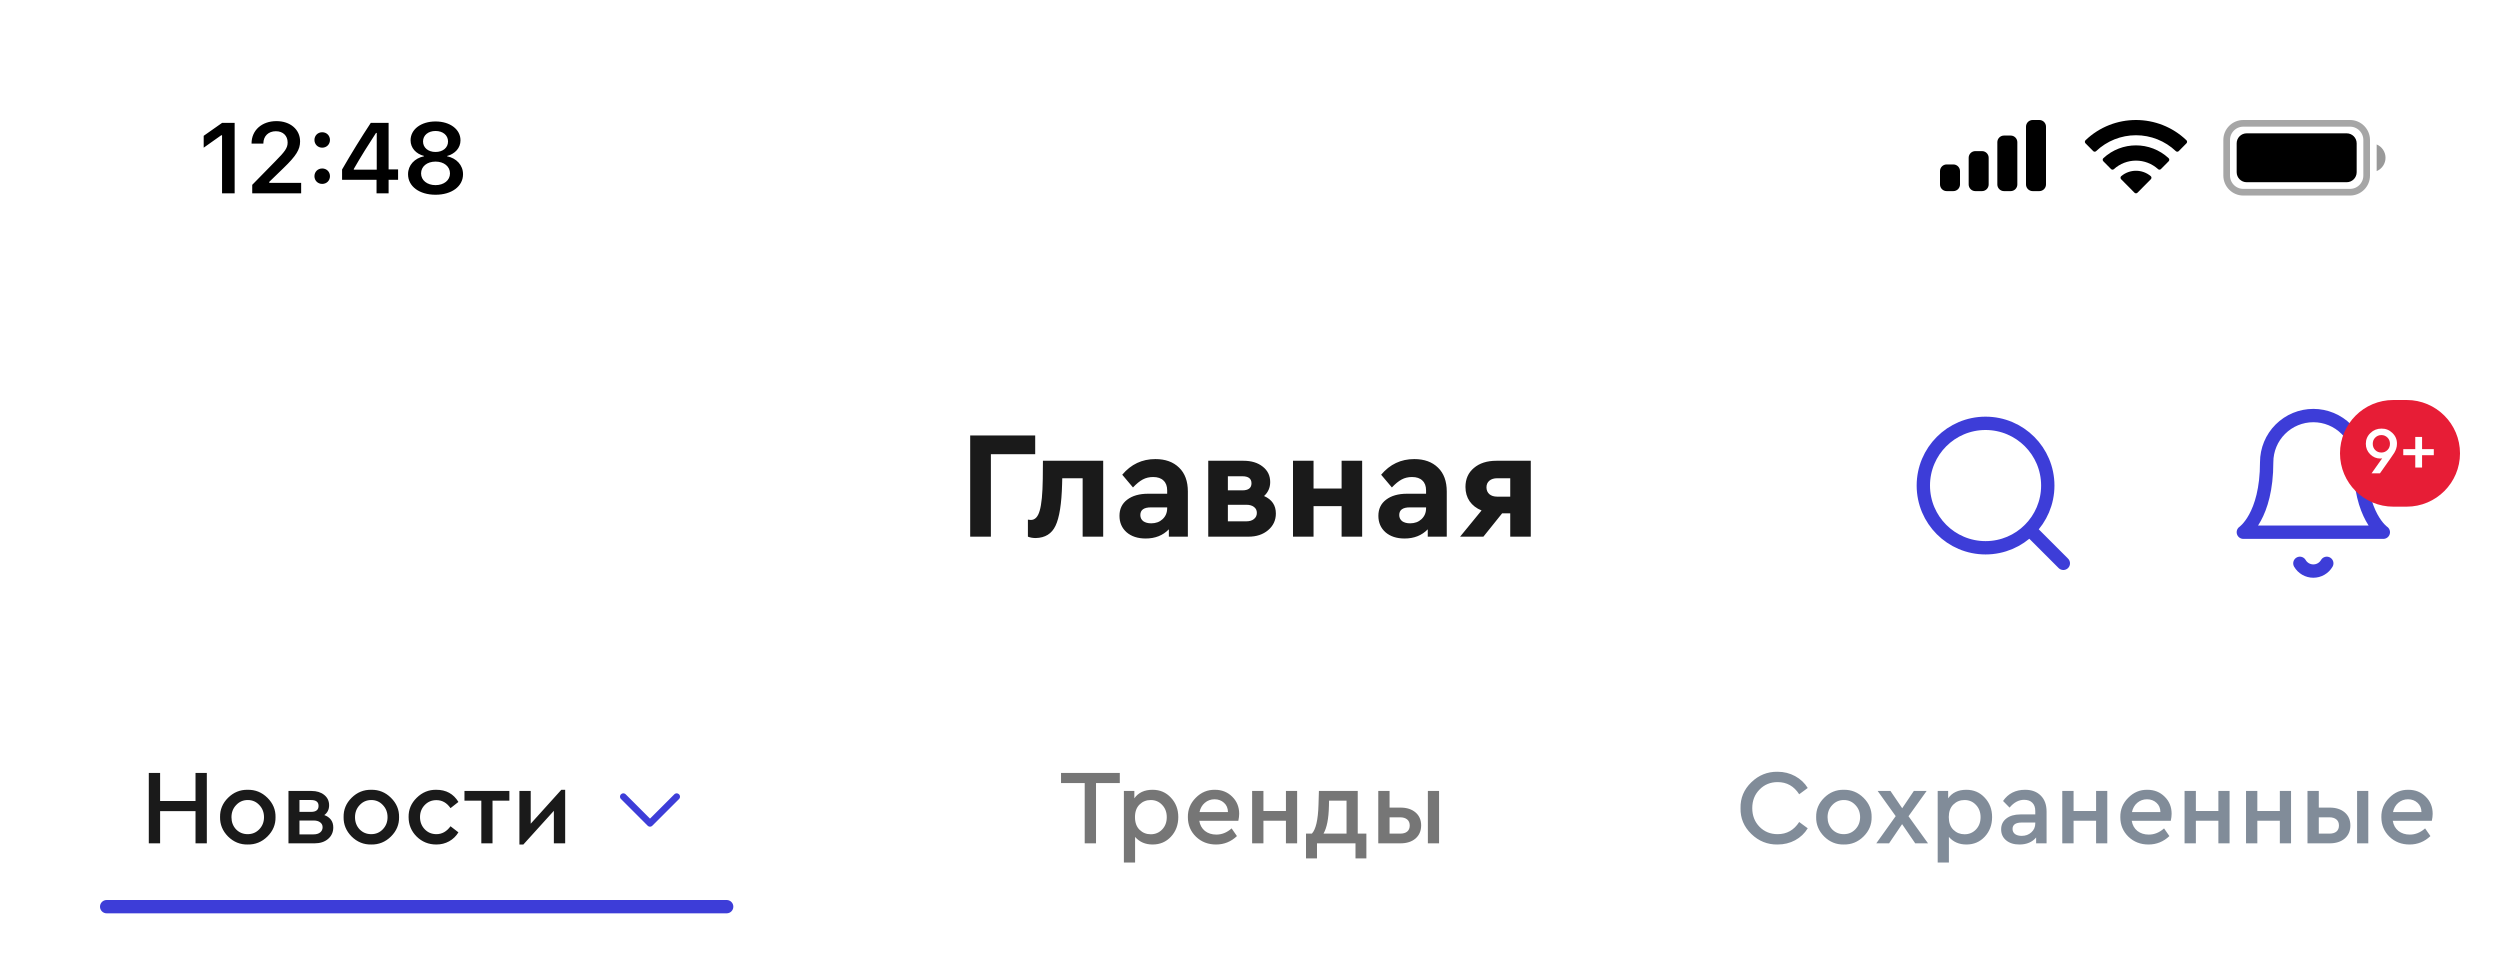
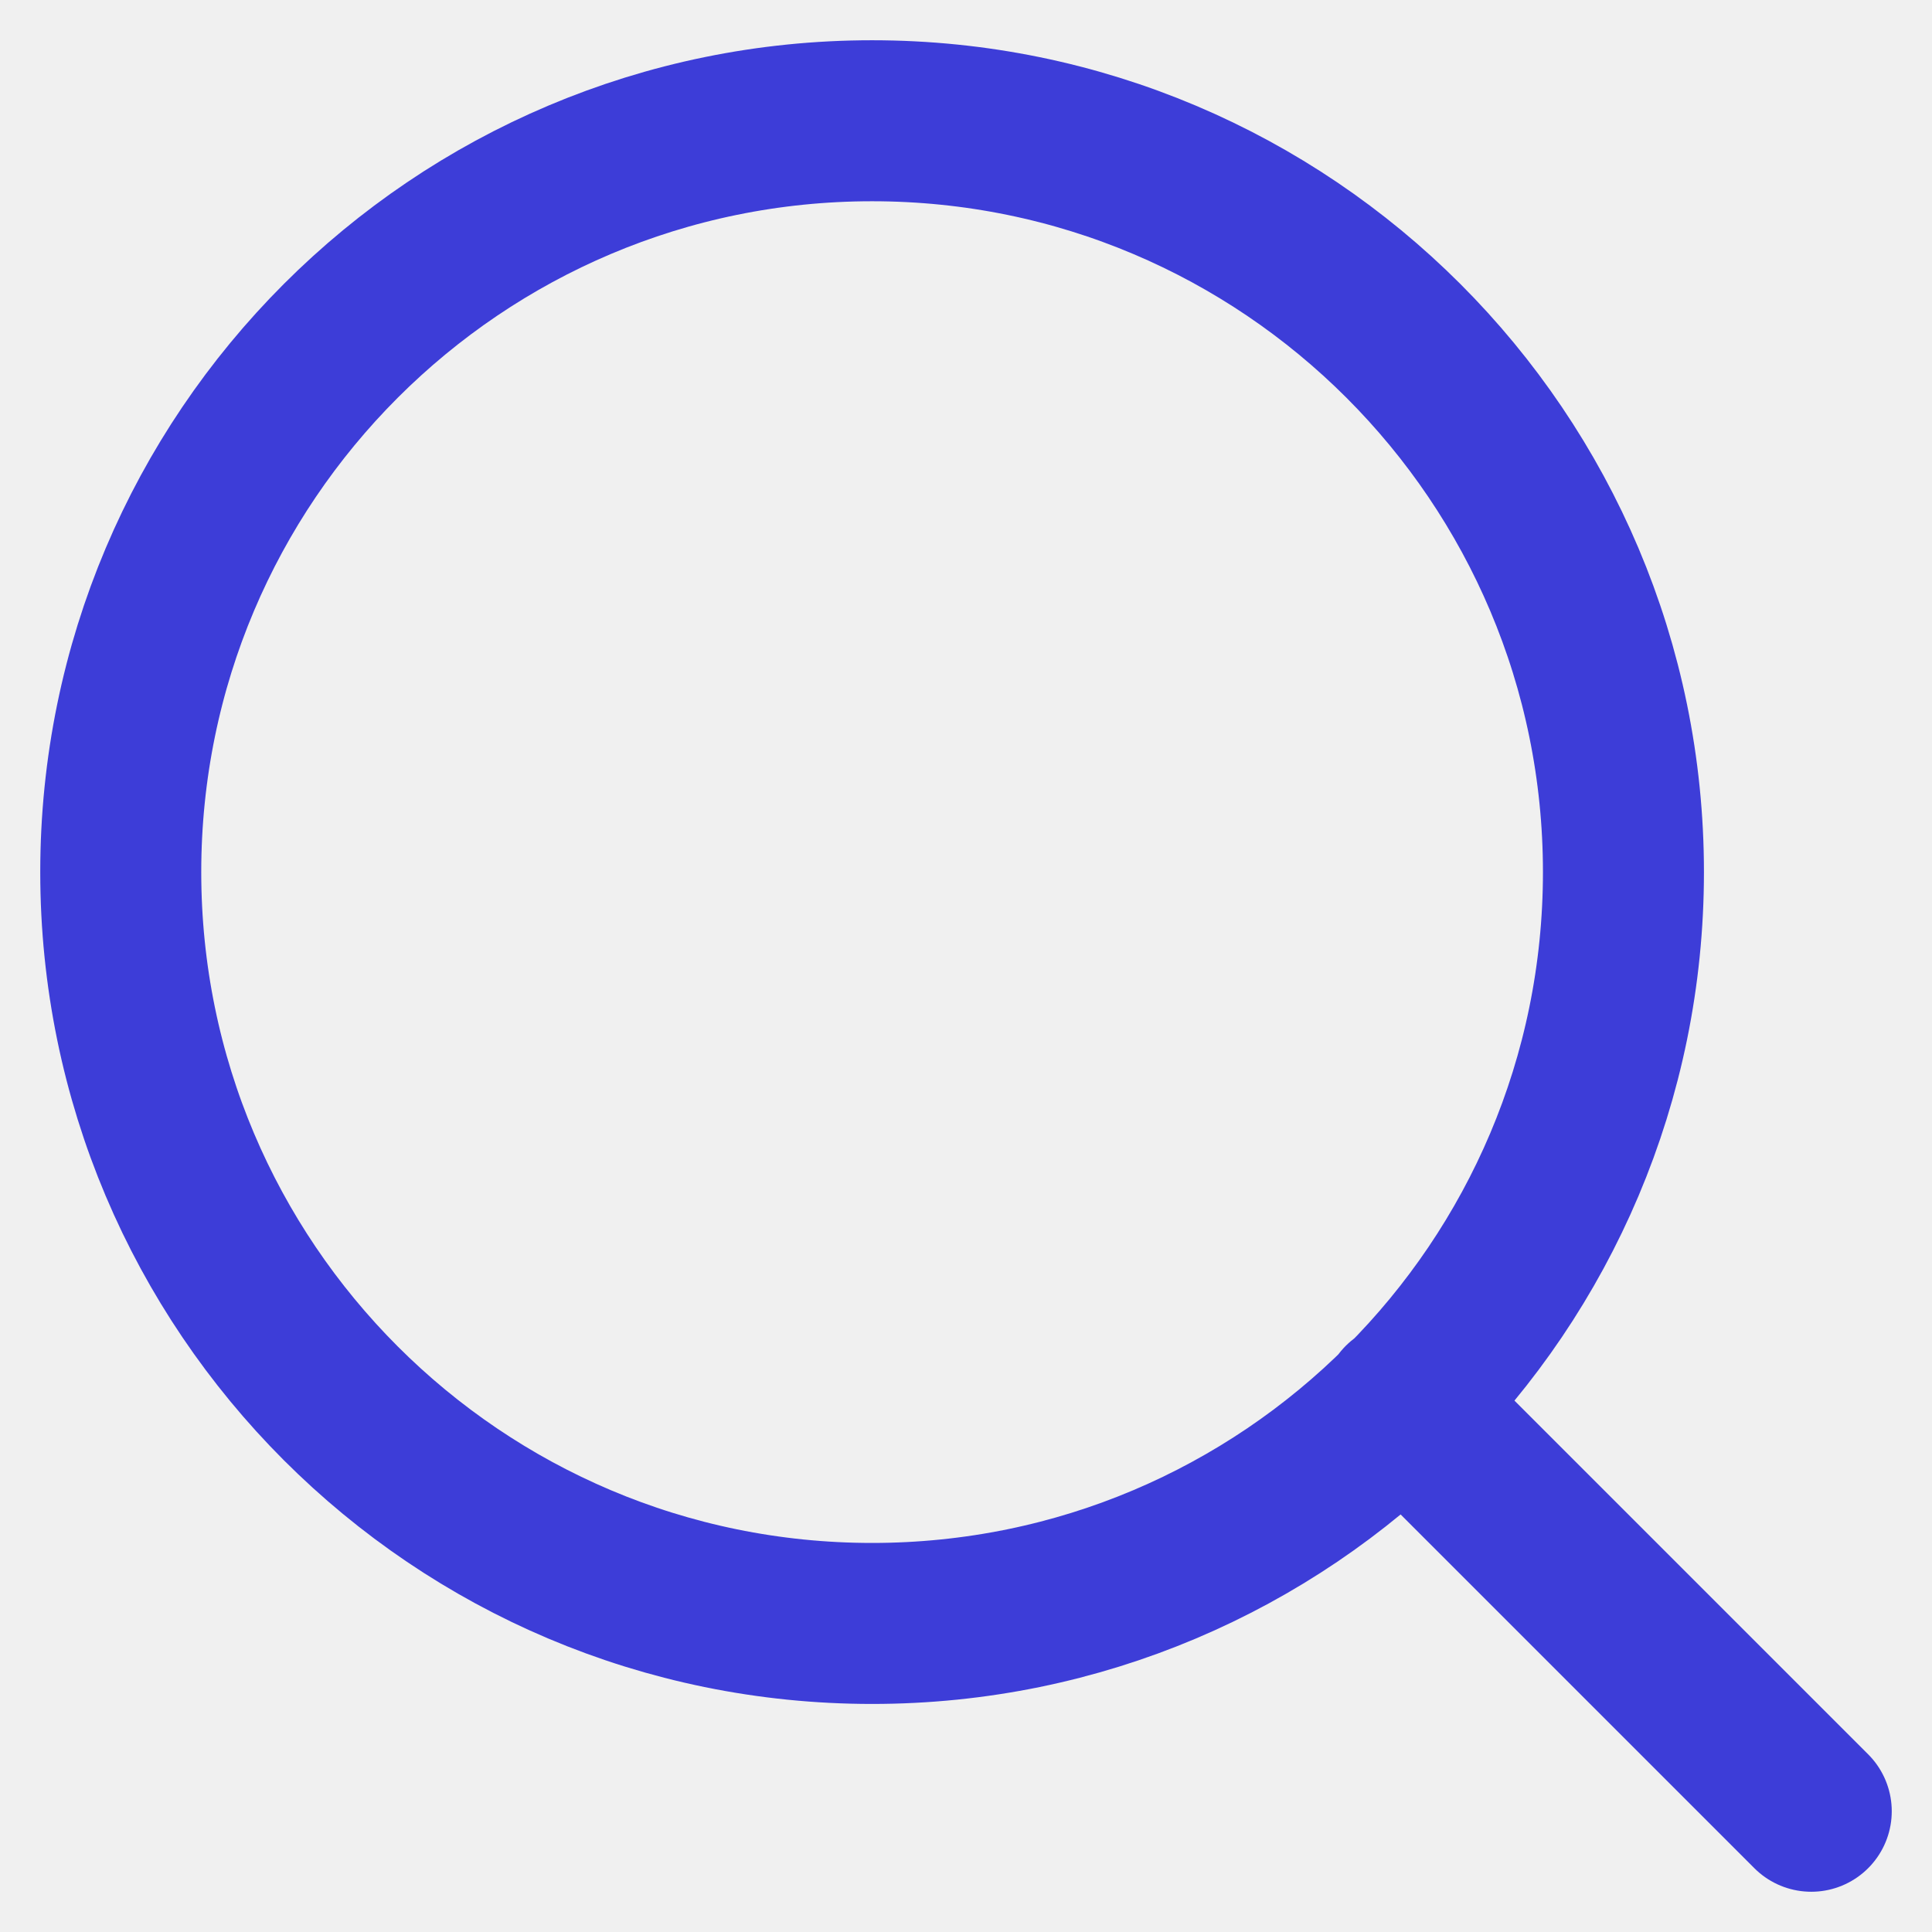
- <svg xmlns="http://www.w3.org/2000/svg" width="375" height="144" viewBox="0 0 375 144" fill="none">
-   <rect width="375" height="144" fill="white" />
-   <path fill-rule="evenodd" clip-rule="evenodd" d="M320.397 20.285C322.622 20.285 324.761 21.139 326.374 22.67C326.495 22.788 326.689 22.787 326.809 22.667L327.969 21.497C328.03 21.436 328.064 21.353 328.063 21.267C328.063 21.181 328.028 21.099 327.967 21.039C323.735 16.987 317.059 16.987 312.827 21.039C312.765 21.099 312.731 21.181 312.73 21.267C312.729 21.353 312.763 21.436 312.824 21.497L313.985 22.667C314.104 22.787 314.298 22.789 314.42 22.67C316.032 21.139 318.172 20.285 320.397 20.285ZM320.397 24.092C321.619 24.092 322.798 24.546 323.704 25.366C323.827 25.482 324.02 25.48 324.139 25.36L325.299 24.19C325.36 24.128 325.393 24.045 325.393 23.959C325.392 23.872 325.356 23.789 325.294 23.729C322.535 21.165 318.262 21.165 315.503 23.729C315.44 23.789 315.405 23.872 315.404 23.959C315.403 24.045 315.437 24.128 315.498 24.19L316.657 25.36C316.777 25.48 316.97 25.482 317.092 25.366C317.998 24.547 319.176 24.093 320.397 24.092ZM322.719 26.654C322.721 26.741 322.687 26.824 322.625 26.885L320.62 28.907C320.561 28.967 320.481 29 320.397 29C320.313 29 320.233 28.967 320.174 28.907L318.169 26.885C318.107 26.824 318.073 26.741 318.075 26.654C318.076 26.567 318.114 26.485 318.179 26.427C319.459 25.344 321.335 25.344 322.616 26.427C322.68 26.485 322.717 26.567 322.719 26.654Z" fill="black" />
-   <path fill-rule="evenodd" clip-rule="evenodd" d="M305.9 18H304.9C304.348 18 303.9 18.448 303.9 19V27.667C303.9 28.219 304.348 28.667 304.9 28.667H305.9C306.452 28.667 306.9 28.219 306.9 27.667V19C306.9 18.448 306.452 18 305.9 18ZM300.6 20.333H301.6C302.152 20.333 302.6 20.781 302.6 21.333V27.667C302.6 28.219 302.152 28.667 301.6 28.667H300.6C300.048 28.667 299.6 28.219 299.6 27.667V21.333C299.6 20.781 300.048 20.333 300.6 20.333ZM297.3 22.667H296.3C295.748 22.667 295.3 23.114 295.3 23.667V27.667C295.3 28.219 295.748 28.667 296.3 28.667H297.3C297.852 28.667 298.3 28.219 298.3 27.667V23.667C298.3 23.114 297.852 22.667 297.3 22.667ZM293 24.667H292C291.448 24.667 291 25.114 291 25.667V27.667C291 28.219 291.448 28.667 292 28.667H293C293.552 28.667 294 28.219 294 27.667V25.667C294 25.114 293.552 24.667 293 24.667Z" fill="black" />
-   <rect opacity="0.35" x="334" y="18.5" width="21" height="10.333" rx="2.5" stroke="black" />
-   <path opacity="0.4" d="M356.5 21.667V25.667C357.305 25.328 357.828 24.54 357.828 23.667C357.828 22.794 357.305 22.005 356.5 21.667Z" fill="black" />
-   <rect x="335.5" y="20" width="18" height="7.333" rx="1.5" fill="black" />
-   <path d="M33.307 29H35.197V18.431H33.315L30.554 20.372V22.152L33.183 20.291H33.307V29ZM37.834 29H45.173V27.433H40.39V27.279L42.507 25.228C44.433 23.375 45.012 22.423 45.012 21.222V21.2C45.012 19.42 43.532 18.168 41.474 18.168C39.27 18.168 37.732 19.544 37.732 21.515L37.739 21.537L39.497 21.544L39.504 21.515C39.504 20.423 40.258 19.684 41.379 19.684C42.478 19.684 43.144 20.387 43.144 21.361V21.383C43.144 22.196 42.741 22.73 41.306 24.181L37.834 27.726V29ZM48.33 22.152C49.004 22.152 49.495 21.639 49.495 20.995C49.495 20.343 49.004 19.837 48.33 19.837C47.664 19.837 47.166 20.343 47.166 20.995C47.166 21.639 47.664 22.152 48.33 22.152ZM48.33 27.586C49.004 27.586 49.495 27.081 49.495 26.429C49.495 25.777 49.004 25.272 48.33 25.272C47.664 25.272 47.166 25.777 47.166 26.429C47.166 27.081 47.664 27.586 48.33 27.586ZM56.482 29H58.291V26.971H59.712V25.411H58.291V18.431H55.618C54.182 20.614 52.681 23.045 51.311 25.426V26.971H56.482V29ZM53.069 25.455V25.345C54.094 23.551 55.318 21.595 56.402 19.94H56.511V25.455H53.069ZM65.33 29.212C67.762 29.212 69.454 27.953 69.454 26.144V26.129C69.454 24.774 68.472 23.727 67.059 23.441V23.397C68.267 23.075 69.073 22.189 69.073 21.053V21.039C69.073 19.413 67.52 18.219 65.33 18.219C63.14 18.219 61.587 19.413 61.587 21.039V21.053C61.587 22.189 62.393 23.075 63.602 23.397V23.441C62.195 23.727 61.207 24.774 61.207 26.129V26.144C61.207 27.953 62.898 29.212 65.33 29.212ZM65.33 22.796C64.224 22.796 63.455 22.152 63.455 21.229V21.214C63.455 20.291 64.224 19.647 65.33 19.647C66.436 19.647 67.205 20.291 67.205 21.214V21.229C67.205 22.152 66.436 22.796 65.33 22.796ZM65.33 27.77C64.063 27.77 63.162 27.037 63.162 26.019V26.004C63.162 24.979 64.048 24.239 65.33 24.239C66.605 24.239 67.498 24.979 67.498 26.004V26.019C67.498 27.037 66.597 27.77 65.33 27.77Z" fill="black" />
-   <path d="M145.528 80.5V65.32H155.28V68.126H148.633V80.5H145.528ZM156.44 69.115H165.479V80.5H162.397V71.737H159.338L159.315 72.611C159.239 75.57 158.909 77.656 158.326 78.867C157.759 80.063 156.77 80.676 155.359 80.707C154.93 80.707 154.539 80.638 154.186 80.5V77.947C154.34 77.978 154.485 77.993 154.623 77.993C155.252 77.993 155.697 77.525 155.957 76.59C156.233 75.655 156.387 74.068 156.417 71.829L156.44 69.115ZM178.18 73.738V80.5H175.328V79.396C174.439 80.316 173.281 80.776 171.855 80.776C170.659 80.776 169.701 80.462 168.98 79.833C168.275 79.204 167.922 78.384 167.922 77.372C167.922 76.345 168.306 75.54 169.072 74.957C169.854 74.359 170.905 74.06 172.223 74.06H175.075V73.554C175.075 72.91 174.891 72.419 174.523 72.082C174.171 71.729 173.649 71.553 172.959 71.553C172.392 71.553 171.878 71.676 171.418 71.921C170.958 72.166 170.468 72.565 169.946 73.117L168.336 71.208C169.655 69.644 171.311 68.862 173.304 68.862C174.807 68.862 175.995 69.291 176.869 70.15C177.743 70.993 178.18 72.189 178.18 73.738ZM175.075 76.245V76.107H172.637C171.579 76.107 171.05 76.49 171.05 77.257C171.05 77.64 171.196 77.947 171.487 78.177C171.794 78.392 172.193 78.499 172.683 78.499C173.373 78.499 173.941 78.292 174.385 77.878C174.845 77.449 175.075 76.904 175.075 76.245ZM191.38 77.027C191.38 78.039 190.989 78.875 190.207 79.534C189.441 80.178 188.467 80.5 187.286 80.5H181.237V69.115H186.527C187.708 69.115 188.666 69.406 189.402 69.989C190.154 70.572 190.529 71.346 190.529 72.312C190.529 73.14 190.223 73.838 189.609 74.405C190.79 74.926 191.38 75.8 191.38 77.027ZM184.181 71.438V73.554H186.343C187.263 73.554 187.723 73.201 187.723 72.496C187.723 71.791 187.263 71.438 186.343 71.438H184.181ZM188.091 77.855C188.383 77.625 188.528 77.318 188.528 76.935C188.528 76.552 188.383 76.253 188.091 76.038C187.815 75.823 187.432 75.716 186.941 75.716H184.181V78.2H186.941C187.432 78.2 187.815 78.085 188.091 77.855ZM193.95 80.5V69.115H197.032V73.278H201.241V69.115H204.323V80.5H201.241V75.923H197.032V80.5H193.95ZM217.015 73.738V80.5H214.163V79.396C213.274 80.316 212.116 80.776 210.69 80.776C209.494 80.776 208.536 80.462 207.815 79.833C207.11 79.204 206.757 78.384 206.757 77.372C206.757 76.345 207.141 75.54 207.907 74.957C208.689 74.359 209.74 74.06 211.058 74.06H213.91V73.554C213.91 72.91 213.726 72.419 213.358 72.082C213.006 71.729 212.484 71.553 211.794 71.553C211.227 71.553 210.713 71.676 210.253 71.921C209.793 72.166 209.303 72.565 208.781 73.117L207.171 71.208C208.49 69.644 210.146 68.862 212.139 68.862C213.642 68.862 214.83 69.291 215.704 70.15C216.578 70.993 217.015 72.189 217.015 73.738ZM213.91 76.245V76.107H211.472C210.414 76.107 209.885 76.49 209.885 77.257C209.885 77.64 210.031 77.947 210.322 78.177C210.629 78.392 211.028 78.499 211.518 78.499C212.208 78.499 212.776 78.292 213.22 77.878C213.68 77.449 213.91 76.904 213.91 76.245ZM224.465 69.115H229.617V80.5H226.535V77.004H225.316L222.51 80.5H219.014L222.234 76.567C221.468 76.26 220.87 75.8 220.44 75.187C220.026 74.574 219.819 73.861 219.819 73.048C219.819 71.852 220.241 70.901 221.084 70.196C221.928 69.475 223.055 69.115 224.465 69.115ZM226.535 74.497V71.737H224.58C224.09 71.737 223.699 71.86 223.407 72.105C223.116 72.35 222.97 72.68 222.97 73.094C222.97 73.523 223.116 73.868 223.407 74.129C223.699 74.374 224.09 74.497 224.58 74.497H226.535Z" fill="#1A1A1A" />
-   <path d="M309.5 84.5L304.425 79.425M307.167 72.833C307.167 77.988 302.988 82.167 297.833 82.167C292.679 82.167 288.5 77.988 288.5 72.833C288.5 67.679 292.679 63.5 297.833 63.5C302.988 63.5 307.167 67.679 307.167 72.833Z" stroke="#3D3DD8" stroke-width="2" stroke-linecap="round" stroke-linejoin="round" />
-   <path d="M349.018 84.5C348.813 84.854 348.518 85.147 348.164 85.351C347.81 85.555 347.408 85.662 346.999 85.662C346.591 85.662 346.189 85.555 345.835 85.351C345.481 85.147 345.186 84.854 344.981 84.5M354 69.333C354 67.477 353.263 65.696 351.95 64.384C350.637 63.071 348.857 62.333 347 62.333C345.143 62.333 343.363 63.071 342.05 64.384C340.737 65.696 340 67.477 340 69.333C340 77.5 336.5 79.833 336.5 79.833H357.5C357.5 79.833 354 77.5 354 69.333Z" stroke="#3D3DD8" stroke-width="2" stroke-linecap="round" stroke-linejoin="round" />
-   <rect x="351" y="60" width="18" height="16" rx="8" fill="#E71D36" />
-   <path d="M359.544 66.58C359.544 66.833 359.504 67.077 359.424 67.31C359.364 67.497 359.27 67.7 359.144 67.92C359.037 68.1 358.867 68.35 358.634 68.67L356.994 71H355.734L357.324 68.75C357.237 68.77 357.14 68.78 357.034 68.78C356.46 68.78 355.957 68.567 355.524 68.14C355.09 67.707 354.874 67.183 354.874 66.57C354.874 65.93 355.104 65.39 355.564 64.95C356.024 64.51 356.574 64.29 357.214 64.29C357.847 64.277 358.397 64.497 358.864 64.95C359.33 65.397 359.557 65.94 359.544 66.58ZM358.124 67.5C358.37 67.253 358.494 66.943 358.494 66.57C358.494 66.197 358.37 65.887 358.124 65.64C357.87 65.387 357.567 65.26 357.214 65.26C356.847 65.26 356.537 65.387 356.284 65.64C356.037 65.887 355.914 66.197 355.914 66.57C355.914 66.95 356.037 67.263 356.284 67.51C356.53 67.757 356.84 67.88 357.214 67.88C357.567 67.88 357.87 67.753 358.124 67.5ZM362.29 70.13V68.28H360.49V67.37H362.29V65.54H363.31V67.37H365.07V68.28H363.31V70.13H362.29Z" fill="white" />
-   <path d="M261.079 121.22C261.047 119.716 261.585 118.425 262.695 117.348C263.804 116.271 265.116 115.743 266.631 115.764C267.591 115.764 268.471 115.983 269.271 116.42C270.071 116.857 270.7 117.449 271.159 118.196L269.879 119.14C269.1 117.924 268.023 117.316 266.647 117.316C265.559 117.316 264.652 117.689 263.927 118.436C263.201 119.172 262.839 120.1 262.839 121.22C262.839 122.34 263.201 123.273 263.927 124.02C264.652 124.756 265.559 125.124 266.647 125.124C268.023 125.124 269.1 124.516 269.879 123.3L271.159 124.244C270.7 125.001 270.071 125.599 269.271 126.036C268.481 126.463 267.601 126.676 266.631 126.676C265.116 126.697 263.804 126.169 262.695 125.092C261.585 124.015 261.047 122.724 261.079 121.22ZM272.423 122.564C272.402 121.444 272.802 120.479 273.623 119.668C274.455 118.847 275.436 118.447 276.567 118.468C277.708 118.447 278.695 118.847 279.527 119.668C280.359 120.489 280.764 121.455 280.743 122.564C280.764 123.684 280.359 124.655 279.527 125.476C278.695 126.297 277.708 126.697 276.567 126.676C275.436 126.697 274.455 126.297 273.623 125.476C272.802 124.644 272.402 123.673 272.423 122.564ZM279.015 122.58C279.015 121.855 278.78 121.247 278.311 120.756C277.842 120.255 277.266 120.004 276.583 120.004C275.89 120.004 275.308 120.255 274.839 120.756C274.37 121.247 274.135 121.855 274.135 122.58C274.135 123.305 274.364 123.913 274.823 124.404C275.292 124.884 275.874 125.124 276.567 125.124C277.26 125.124 277.842 124.879 278.311 124.388C278.78 123.897 279.015 123.295 279.015 122.58ZM289.203 126.5H287.283L285.315 123.62L283.363 126.5H281.443L284.355 122.42L281.651 118.644H283.571L285.331 121.236L287.075 118.644H288.995L286.275 122.436L289.203 126.5ZM298.814 122.564C298.814 123.737 298.446 124.719 297.71 125.508C296.984 126.287 296.067 126.676 294.958 126.676C293.87 126.676 292.995 126.297 292.334 125.54V129.38H290.654V118.644H292.222V119.748C292.819 118.895 293.731 118.468 294.958 118.468C296.067 118.468 296.984 118.863 297.71 119.652C298.446 120.431 298.814 121.401 298.814 122.564ZM296.398 124.42C296.856 123.94 297.086 123.327 297.086 122.58C297.086 121.833 296.856 121.22 296.398 120.74C295.939 120.249 295.368 120.004 294.686 120.004C294.024 120.004 293.464 120.228 293.006 120.676C292.547 121.124 292.318 121.753 292.318 122.564C292.318 123.385 292.547 124.02 293.006 124.468C293.464 124.916 294.024 125.14 294.686 125.14C295.368 125.14 295.939 124.9 296.398 124.42ZM306.987 121.748V126.5H305.419V125.62C304.833 126.324 303.995 126.676 302.907 126.676C302.086 126.676 301.425 126.468 300.923 126.052C300.422 125.636 300.171 125.087 300.171 124.404C300.171 123.721 300.433 123.177 300.955 122.772C301.478 122.367 302.182 122.164 303.067 122.164H305.291V121.652C305.291 121.108 305.142 120.692 304.843 120.404C304.555 120.116 304.145 119.972 303.611 119.972C302.811 119.972 302.086 120.361 301.435 121.14L300.459 120.148C301.227 119.028 302.331 118.468 303.771 118.468C304.753 118.468 305.531 118.756 306.107 119.332C306.694 119.908 306.987 120.713 306.987 121.748ZM305.291 123.524V123.38H303.275C302.347 123.38 301.883 123.7 301.883 124.34C301.883 124.66 302.006 124.916 302.251 125.108C302.507 125.289 302.843 125.38 303.259 125.38C303.835 125.38 304.315 125.204 304.699 124.852C305.094 124.5 305.291 124.057 305.291 123.524ZM309.341 126.5V118.644H311.037V121.652H314.413V118.644H316.093V126.5H314.413V123.108H311.037V126.5H309.341ZM325.616 123.124H319.76C319.867 123.764 320.149 124.271 320.608 124.644C321.077 125.007 321.648 125.188 322.32 125.188C323.152 125.188 323.915 124.879 324.608 124.26L325.408 125.412C324.523 126.255 323.477 126.676 322.272 126.676C321.077 126.676 320.075 126.287 319.264 125.508C318.453 124.719 318.048 123.743 318.048 122.58C318.027 121.449 318.421 120.479 319.232 119.668C320.043 118.847 321.003 118.447 322.112 118.468C323.147 118.468 324.011 118.815 324.704 119.508C325.397 120.191 325.744 121.044 325.744 122.068C325.744 122.377 325.701 122.729 325.616 123.124ZM319.792 121.812H324.064C324.053 121.225 323.856 120.761 323.472 120.42C323.088 120.068 322.613 119.892 322.048 119.892C321.493 119.892 321.008 120.068 320.592 120.42C320.187 120.761 319.92 121.225 319.792 121.812ZM327.685 126.5V118.644H329.381V121.652H332.757V118.644H334.437V126.5H332.757V123.108H329.381V126.5H327.685ZM336.904 126.5V118.644H338.6V121.652H341.976V118.644H343.656V126.5H341.976V123.108H338.6V126.5H336.904ZM346.123 126.5V118.644H347.819V121.14H349.467C350.395 121.14 351.141 121.38 351.707 121.86C352.272 122.34 352.555 122.991 352.555 123.812C352.555 124.633 352.272 125.289 351.707 125.78C351.141 126.26 350.395 126.5 349.467 126.5H346.123ZM353.563 126.5V118.644H355.243V126.5H353.563ZM347.819 125.044H349.403C349.861 125.044 350.213 124.943 350.459 124.74C350.715 124.527 350.843 124.223 350.843 123.828C350.843 123.433 350.715 123.129 350.459 122.916C350.203 122.703 349.845 122.596 349.387 122.596H347.819V125.044ZM364.772 123.124H358.916C359.023 123.764 359.306 124.271 359.764 124.644C360.234 125.007 360.804 125.188 361.476 125.188C362.308 125.188 363.071 124.879 363.764 124.26L364.564 125.412C363.679 126.255 362.634 126.676 361.428 126.676C360.234 126.676 359.231 126.287 358.42 125.508C357.61 124.719 357.204 123.743 357.204 122.58C357.183 121.449 357.578 120.479 358.388 119.668C359.199 118.847 360.159 118.447 361.268 118.468C362.303 118.468 363.167 118.815 363.86 119.508C364.554 120.191 364.9 121.044 364.9 122.068C364.9 122.377 364.858 122.729 364.772 123.124ZM358.948 121.812H363.22C363.21 121.225 363.012 120.761 362.628 120.42C362.244 120.068 361.77 119.892 361.204 119.892C360.65 119.892 360.164 120.068 359.748 120.42C359.343 120.761 359.076 121.225 358.948 121.812Z" fill="#818C99" />
-   <path d="M162.706 126.5V117.46H159.154V115.94H167.97V117.46H164.402V126.5H162.706ZM176.743 122.564C176.743 123.737 176.375 124.719 175.639 125.508C174.914 126.287 173.997 126.676 172.887 126.676C171.799 126.676 170.925 126.297 170.263 125.54V129.38H168.583V118.644H170.151V119.748C170.749 118.895 171.661 118.468 172.887 118.468C173.997 118.468 174.914 118.863 175.639 119.652C176.375 120.431 176.743 121.401 176.743 122.564ZM174.327 124.42C174.786 123.94 175.015 123.327 175.015 122.58C175.015 121.833 174.786 121.22 174.327 120.74C173.869 120.249 173.298 120.004 172.615 120.004C171.954 120.004 171.394 120.228 170.935 120.676C170.477 121.124 170.247 121.753 170.247 122.564C170.247 123.385 170.477 124.02 170.935 124.468C171.394 124.916 171.954 125.14 172.615 125.14C173.298 125.14 173.869 124.9 174.327 124.42ZM185.749 123.124H179.893C180 123.764 180.282 124.271 180.741 124.644C181.21 125.007 181.781 125.188 182.453 125.188C183.285 125.188 184.048 124.879 184.741 124.26L185.541 125.412C184.656 126.255 183.61 126.676 182.405 126.676C181.21 126.676 180.208 126.287 179.397 125.508C178.586 124.719 178.181 123.743 178.181 122.58C178.16 121.449 178.554 120.479 179.365 119.668C180.176 118.847 181.136 118.447 182.245 118.468C183.28 118.468 184.144 118.815 184.837 119.508C185.53 120.191 185.877 121.044 185.877 122.068C185.877 122.377 185.834 122.729 185.749 123.124ZM179.925 121.812H184.197C184.186 121.225 183.989 120.761 183.605 120.42C183.221 120.068 182.746 119.892 182.181 119.892C181.626 119.892 181.141 120.068 180.725 120.42C180.32 120.761 180.053 121.225 179.925 121.812ZM187.818 126.5V118.644H189.514V121.652H192.89V118.644H194.57V126.5H192.89V123.108H189.514V126.5H187.818ZM203.661 125.044H204.957V128.756H203.325V126.5H197.549V128.756H195.901V125.044H196.781C197.378 124.404 197.709 122.969 197.773 120.74L197.837 118.644H203.661V125.044ZM198.525 125.044H201.981V120.1H199.357L199.341 120.9C199.298 122.799 199.026 124.18 198.525 125.044ZM206.74 126.5V118.644H208.436V121.14H210.084C211.012 121.14 211.758 121.38 212.324 121.86C212.889 122.34 213.172 122.991 213.172 123.812C213.172 124.633 212.889 125.289 212.324 125.78C211.758 126.26 211.012 126.5 210.084 126.5H206.74ZM214.18 126.5V118.644H215.86V126.5H214.18ZM208.436 125.044H210.02C210.478 125.044 210.83 124.943 211.076 124.74C211.332 124.527 211.46 124.223 211.46 123.828C211.46 123.433 211.332 123.129 211.076 122.916C210.82 122.703 210.462 122.596 210.004 122.596H208.436V125.044Z" fill="#767676" />
-   <rect x="15" y="135" width="95" height="2" rx="1" fill="#3D3DD8" />
-   <path d="M22.32 126.5V115.94H24.016V120.148H29.328V115.94H31.024V126.5H29.328V121.668H24.016V126.5H22.32ZM33.009 122.564C32.988 121.444 33.388 120.479 34.209 119.668C35.041 118.847 36.022 118.447 37.153 118.468C38.294 118.447 39.281 118.847 40.113 119.668C40.945 120.489 41.35 121.455 41.329 122.564C41.35 123.684 40.945 124.655 40.113 125.476C39.281 126.297 38.294 126.697 37.153 126.676C36.022 126.697 35.041 126.297 34.209 125.476C33.388 124.644 32.988 123.673 33.009 122.564ZM39.601 122.58C39.601 121.855 39.366 121.247 38.897 120.756C38.428 120.255 37.852 120.004 37.169 120.004C36.476 120.004 35.894 120.255 35.425 120.756C34.956 121.247 34.721 121.855 34.721 122.58C34.721 123.305 34.95 123.913 35.409 124.404C35.878 124.884 36.46 125.124 37.153 125.124C37.846 125.124 38.428 124.879 38.897 124.388C39.366 123.897 39.601 123.295 39.601 122.58ZM49.991 124.116C49.991 124.82 49.73 125.396 49.207 125.844C48.695 126.281 48.023 126.5 47.191 126.5H43.271V118.644H46.727C47.506 118.644 48.14 118.841 48.631 119.236C49.122 119.631 49.367 120.148 49.367 120.788C49.367 121.417 49.127 121.908 48.647 122.26C49.543 122.601 49.991 123.22 49.991 124.116ZM44.919 120.004V121.78H46.663C47.41 121.78 47.783 121.481 47.783 120.884C47.783 120.297 47.41 120.004 46.663 120.004H44.919ZM48.391 124.084C48.391 123.775 48.268 123.529 48.023 123.348C47.788 123.167 47.458 123.076 47.031 123.076H44.919V125.156H47.031C47.447 125.156 47.778 125.06 48.023 124.868C48.268 124.665 48.391 124.404 48.391 124.084ZM51.54 122.564C51.519 121.444 51.919 120.479 52.74 119.668C53.572 118.847 54.554 118.447 55.684 118.468C56.826 118.447 57.812 118.847 58.644 119.668C59.476 120.489 59.882 121.455 59.86 122.564C59.882 123.684 59.476 124.655 58.644 125.476C57.812 126.297 56.826 126.697 55.684 126.676C54.554 126.697 53.572 126.297 52.74 125.476C51.919 124.644 51.519 123.673 51.54 122.564ZM58.132 122.58C58.132 121.855 57.898 121.247 57.428 120.756C56.959 120.255 56.383 120.004 55.7 120.004C55.007 120.004 54.426 120.255 53.956 120.756C53.487 121.247 53.252 121.855 53.252 122.58C53.252 123.305 53.482 123.913 53.94 124.404C54.41 124.884 54.991 125.124 55.684 125.124C56.378 125.124 56.959 124.879 57.428 124.388C57.898 123.897 58.132 123.295 58.132 122.58ZM61.29 122.564C61.269 121.444 61.674 120.479 62.506 119.668C63.338 118.847 64.32 118.447 65.45 118.468C66.922 118.468 68.026 119.076 68.762 120.292L67.578 121.22C67.024 120.42 66.32 120.02 65.466 120.02C64.762 120.02 64.176 120.265 63.706 120.756C63.237 121.247 63.002 121.849 63.002 122.564C63.002 123.289 63.237 123.897 63.706 124.388C64.176 124.879 64.762 125.124 65.466 125.124C66.298 125.124 67.002 124.729 67.578 123.94L68.762 124.852C68.41 125.428 67.946 125.876 67.37 126.196C66.794 126.516 66.154 126.676 65.45 126.676C64.288 126.676 63.301 126.276 62.49 125.476C61.69 124.676 61.29 123.705 61.29 122.564ZM72.198 126.5V120.1H69.67V118.644H76.406V120.1H73.878V126.5H72.198ZM84.2 118.468H84.776V126.5H83.08V121.62L78.504 126.676H77.912V118.644H79.608V123.556L84.2 118.468Z" fill="#1A1A1A" />
-   <path d="M93.5 119.5L97.5 123.5L101.5 119.5" stroke="#3D3DD8" stroke-linecap="round" stroke-linejoin="round" />
+ <svg xmlns="http://www.w3.org/2000/svg" width="24" height="24" viewBox="0 0 24 24" fill="none">
+   <path d="M22.5 22.5L17.425 17.425M20.167 10.833C20.167 15.988 15.988 20.167 10.833 20.167C5.679 20.167 1.5 15.988 1.5 10.833C1.5 5.679 5.679 1.5 10.833 1.5C15.988 1.5 20.167 5.679 20.167 10.833Z" stroke="#3D3DD8" stroke-width="2" stroke-linecap="round" stroke-linejoin="round" />
</svg>
